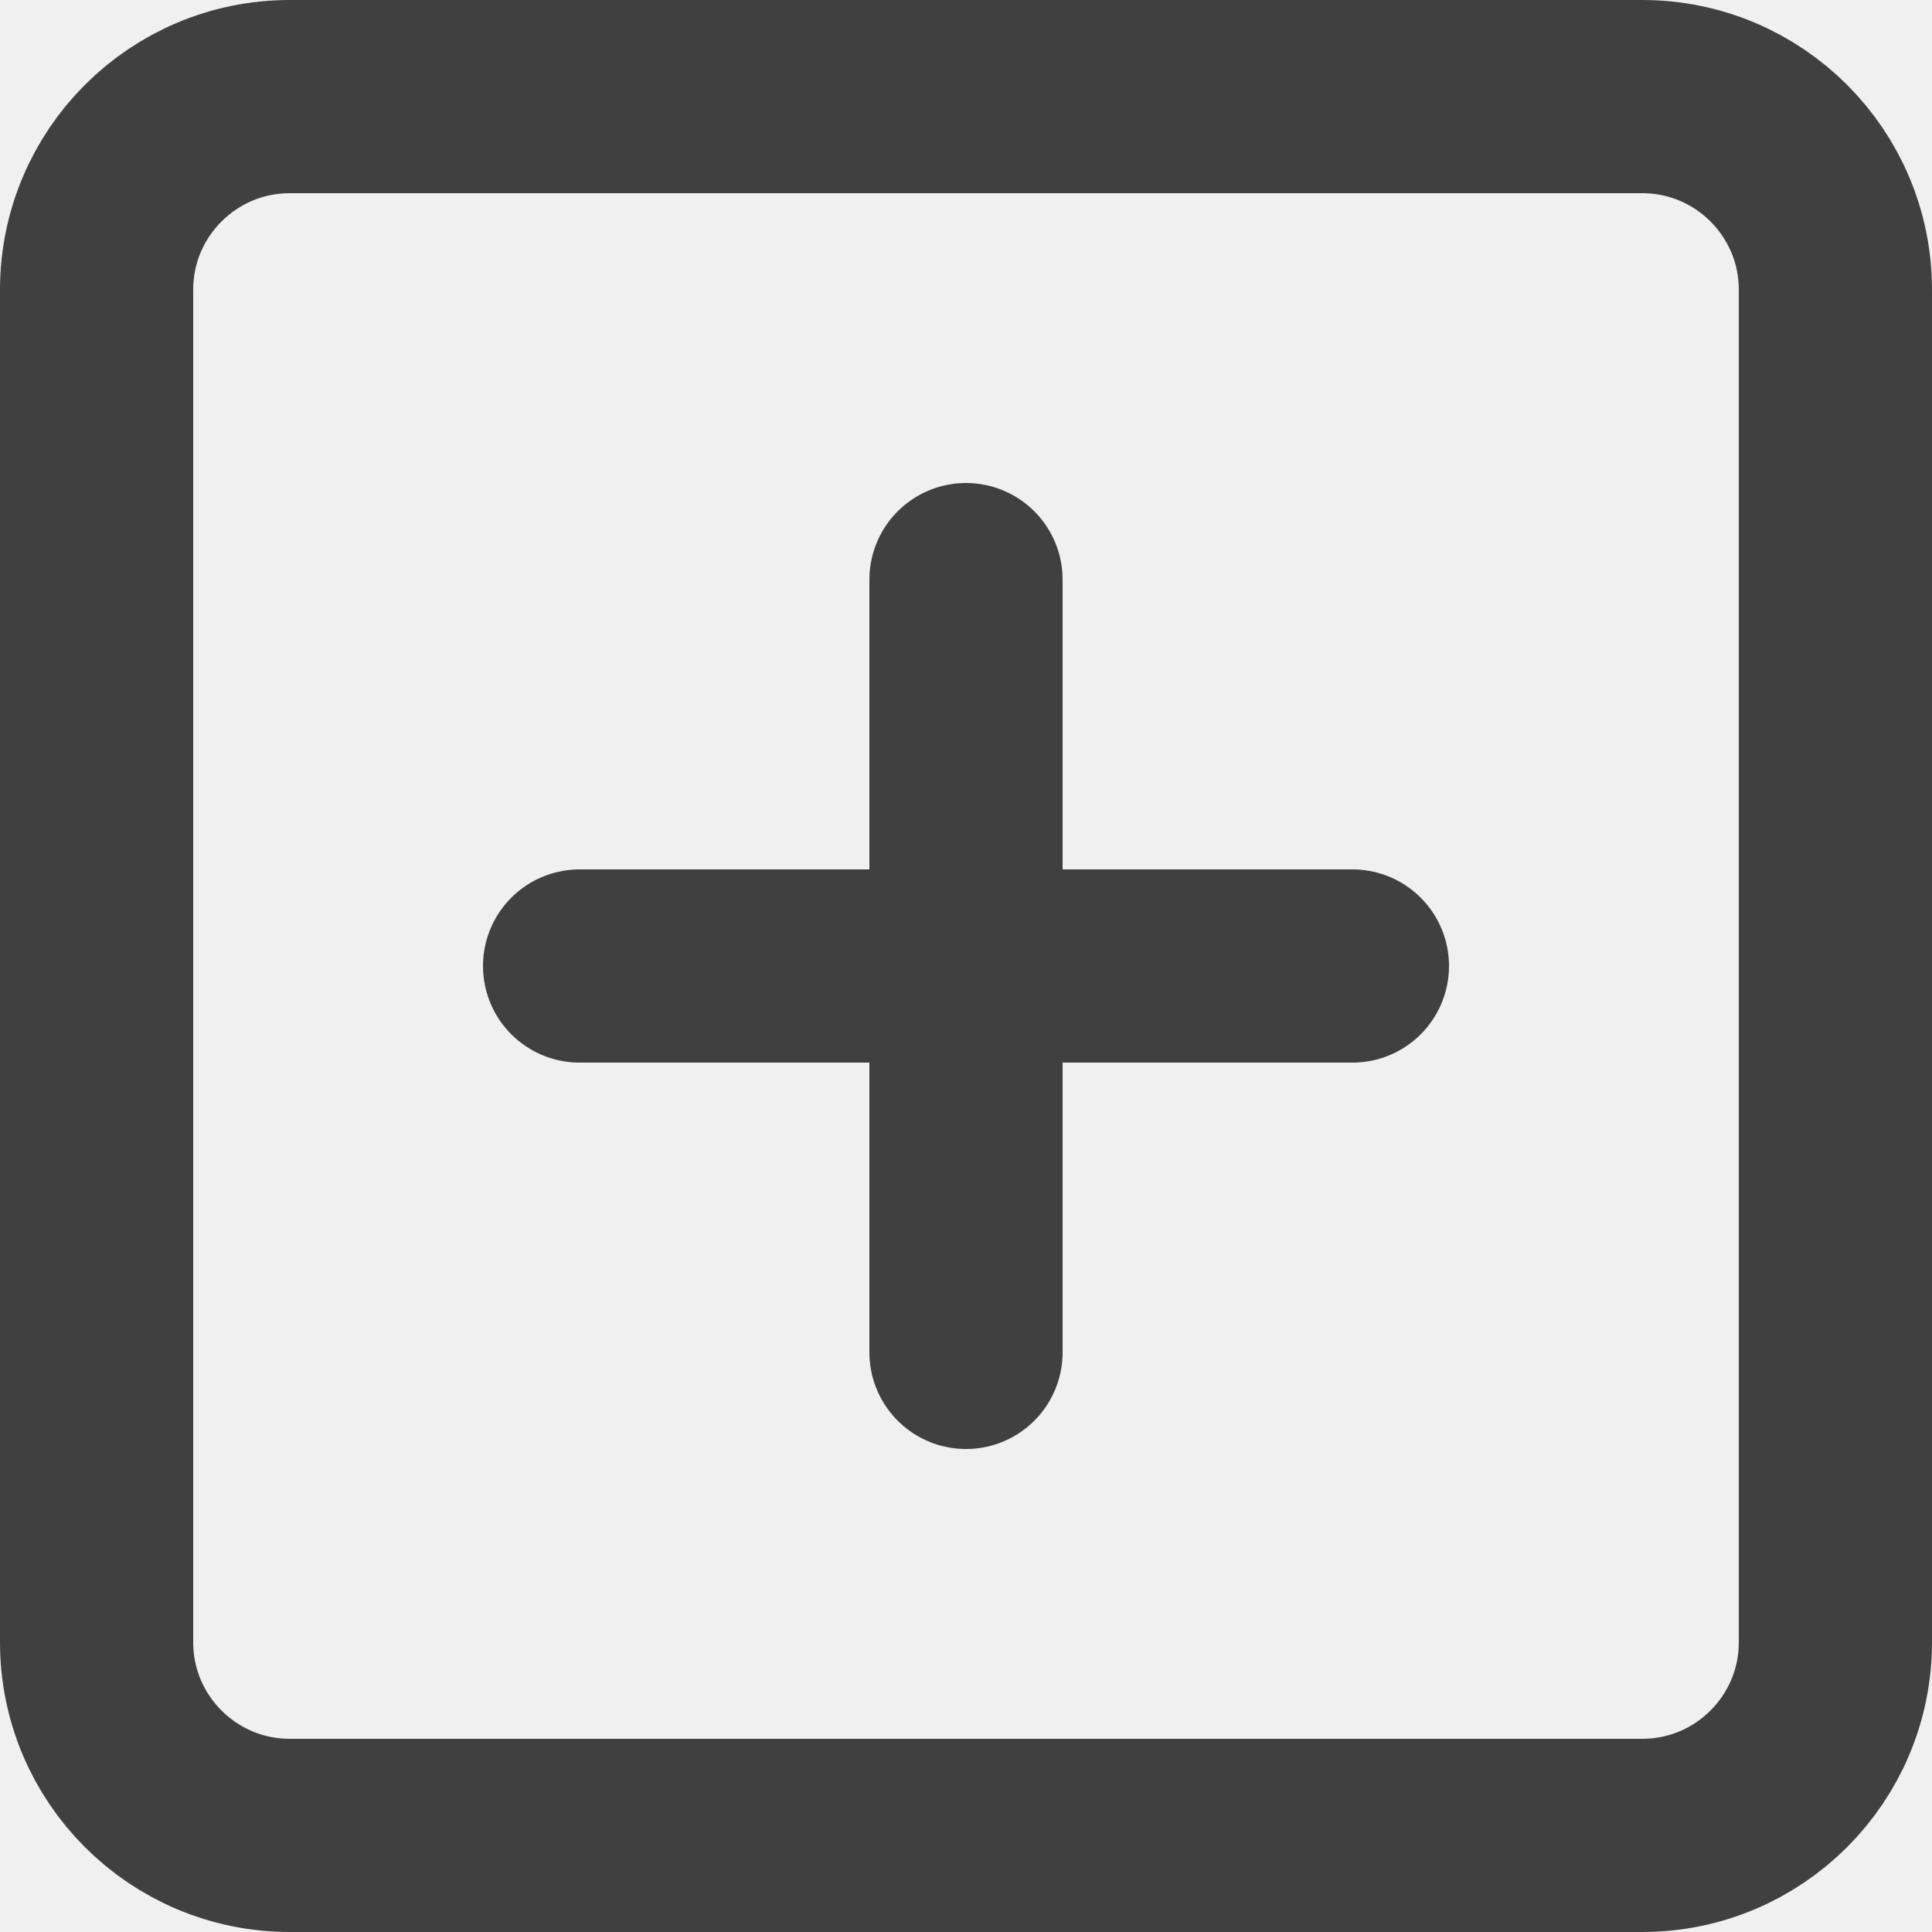
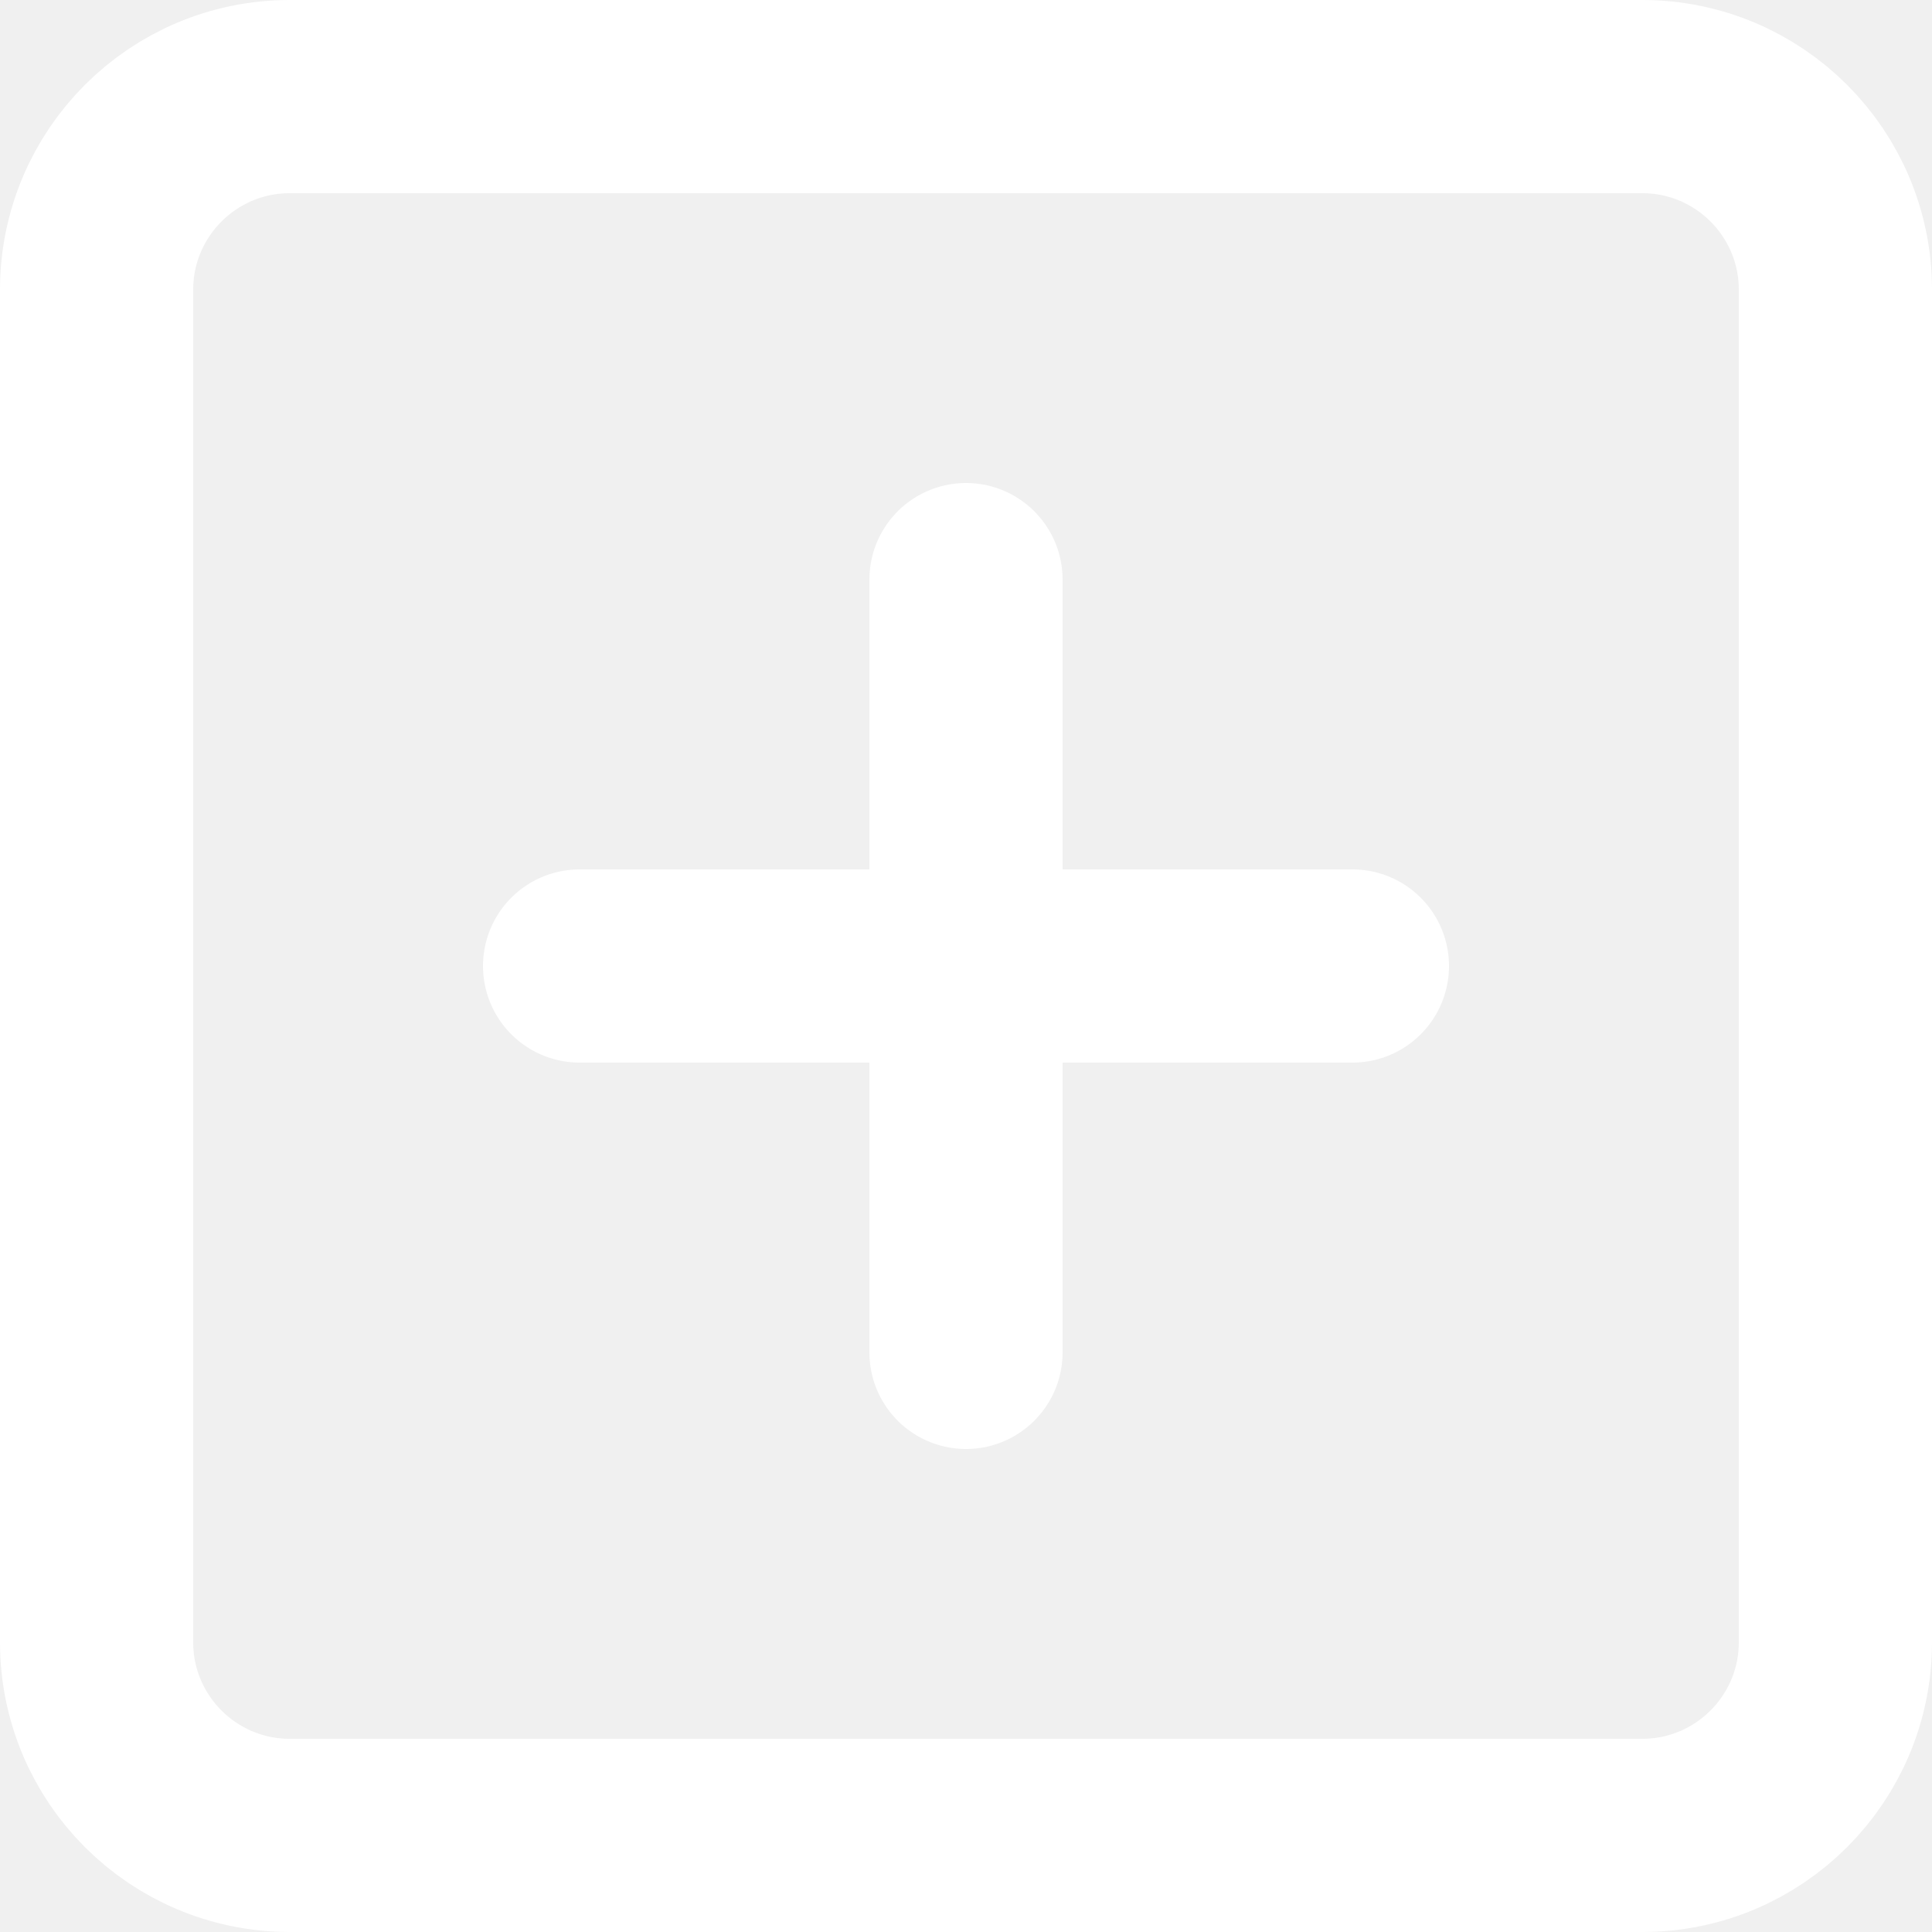
<svg xmlns="http://www.w3.org/2000/svg" width="20" height="20" viewBox="0 0 20 20">
  <g id="plus-square" transform="translate(-2 -2)">
-     <rect id="Rectangle_8" data-name="Rectangle 8" width="18" height="18" rx="2" transform="translate(3 3)" stroke-width="2" stroke="#404040" stroke-linecap="round" stroke-linejoin="round" fill="none" />
-     <line id="Line_8" data-name="Line 8" y2="8" transform="translate(12 8)" fill="none" stroke="#404040" stroke-linecap="round" stroke-linejoin="round" stroke-width="2" />
-     <line id="Line_9" data-name="Line 9" x2="8" transform="translate(8 12)" fill="none" stroke="#404040" stroke-linecap="round" stroke-linejoin="round" stroke-width="2" />
+     <rect id="Rectangle_8" data-name="Rectangle 8" width="18" height="18" rx="2" transform="translate(3 3)" stroke-width="2" stroke="#fff" stroke-linecap="round" stroke-linejoin="round" fill="none" />
+     <line id="Line_8" data-name="Line 8" y2="8" transform="translate(12 8)" fill="none" stroke="#fff" stroke-linecap="round" stroke-linejoin="round" stroke-width="2" />
+     <line id="Line_9" data-name="Line 9" x2="8" transform="translate(8 12)" fill="none" stroke="#fff" stroke-linecap="round" stroke-linejoin="round" stroke-width="2" />
  </g>
</svg>
